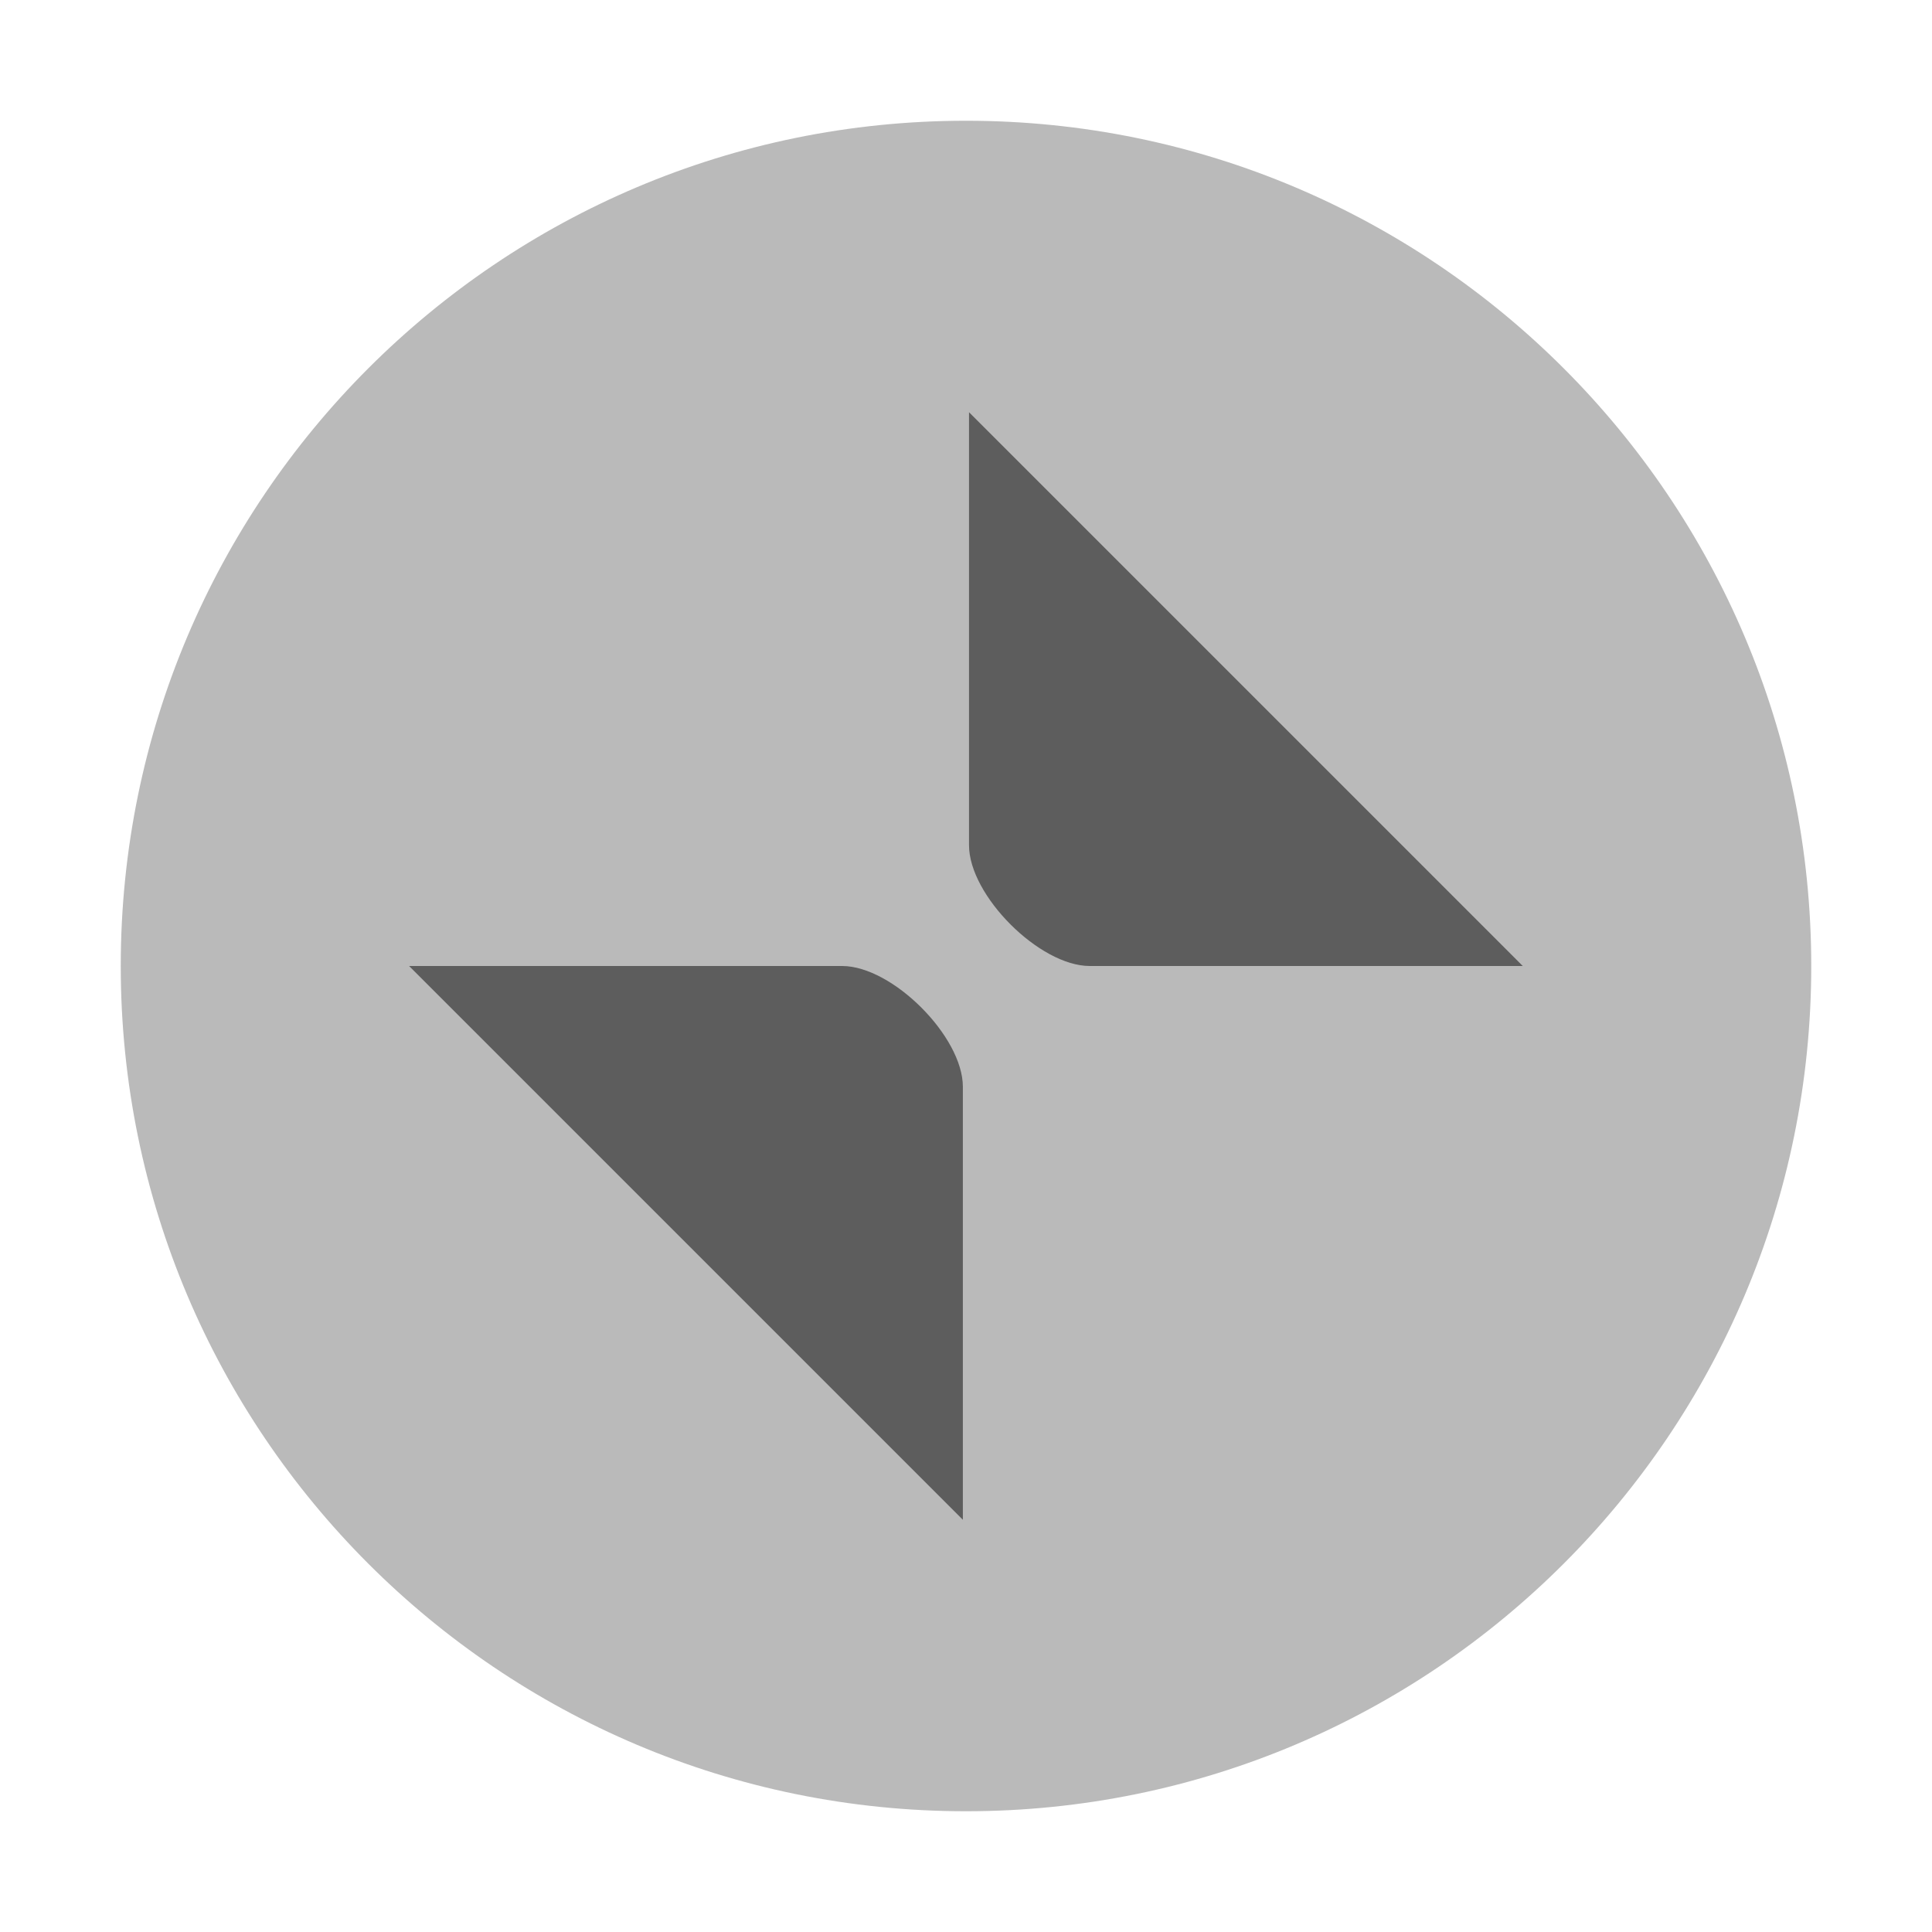
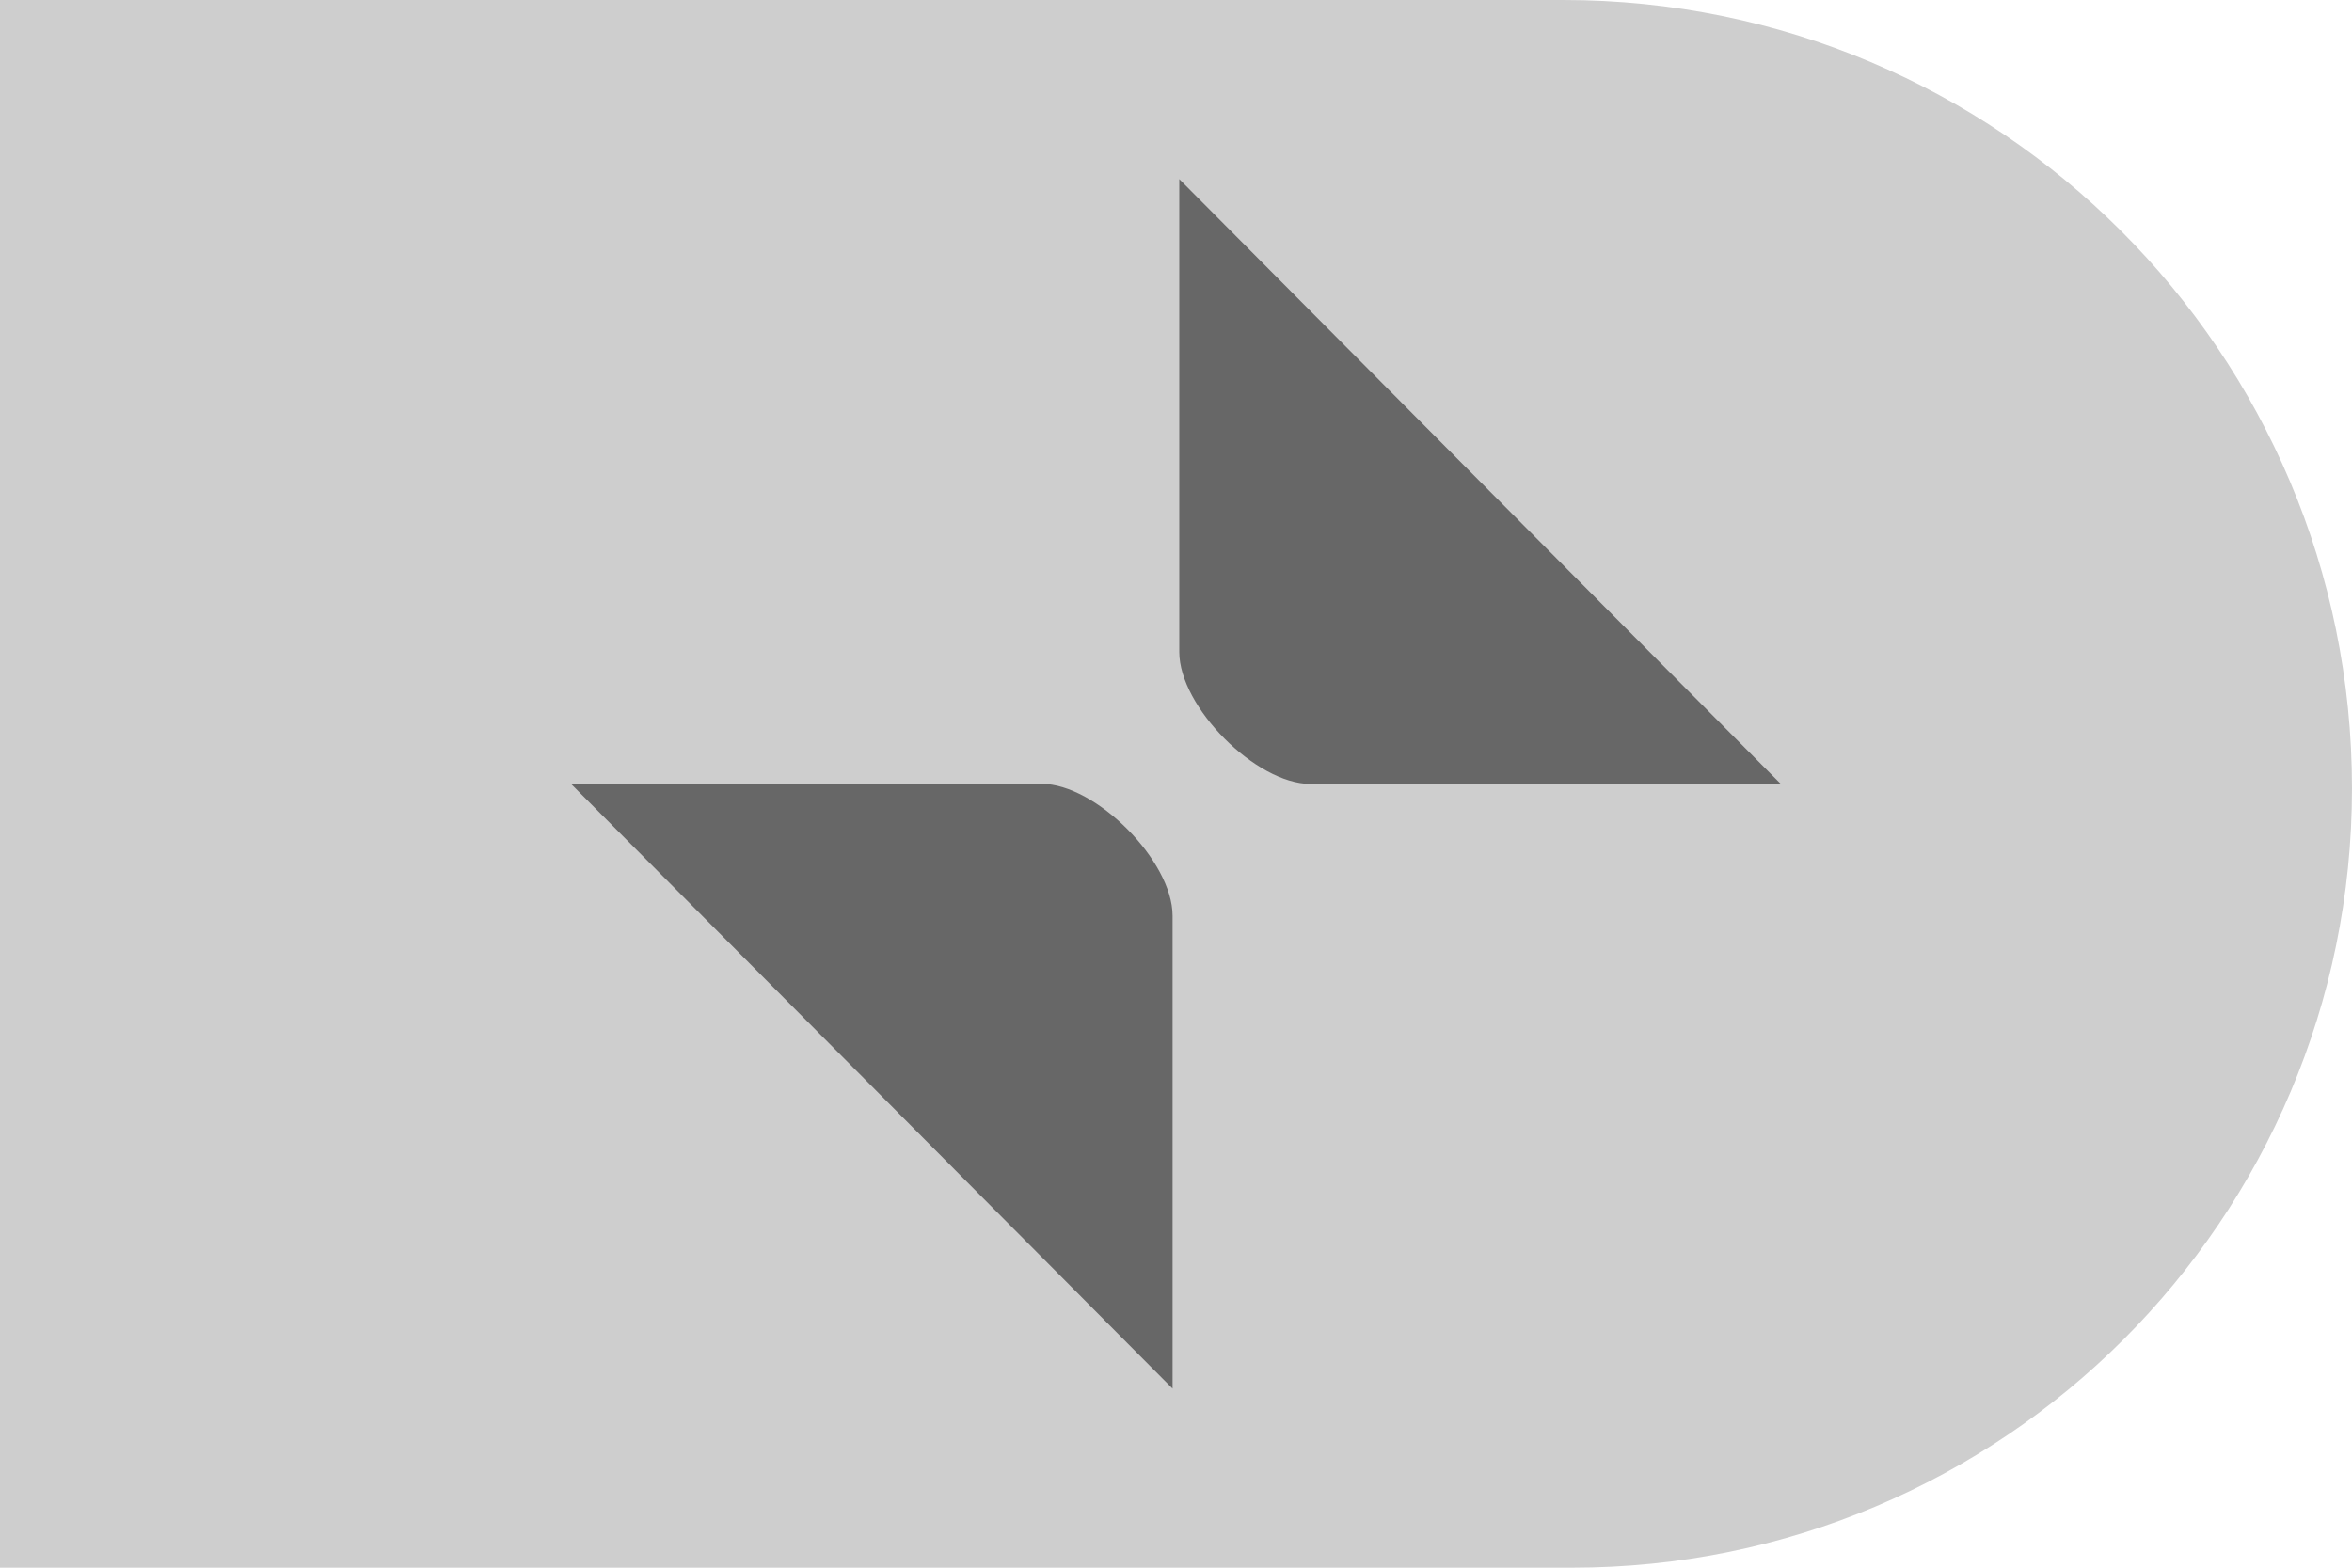
- <svg xmlns="http://www.w3.org/2000/svg" width="16" height="16" version="1.1">
-   <g id="titlebutton-minimize-backdrop" transform="translate(-253 268.64)">
-     <rect x="253" y="-268.64" width="16" height="16" ry="1.6931e-5" opacity="0" stroke-width=".474" style="paint-order:markers stroke fill" />
-     <g transform="translate(254,-267.64)" enable-background="new">
-       <g transform="translate(-5,-1033.4)" fill="#bababa" fill-rule="evenodd">
-         <path d="m12 1047.4c3.866 0 7-3.134 7-7s-3.134-7-7-7c-3.866 0-7 3.134-7 7s3.134 7 7 7" />
-         <path d="m12 1046.9c3.59 0 6.5-2.91 6.5-6.5 0-3.59-2.91-6.5-6.5-6.5-3.59 0-6.5 2.91-6.5 6.5 0 3.59 2.91 6.5 6.5 6.5" />
-       </g>
+ <svg xmlns="http://www.w3.org/2000/svg" width="20mm" height="13.333mm" viewBox="0 0 20 13.333" version="1.1" id="svg1">
+   <defs id="defs1" />
+   <g id="layer1" transform="translate(-167.5851,-59.78214)">
+     <g id="g125" transform="translate(0,-0.6214819)">
+       <path style="fill:#cecece;fill-opacity:1;stroke-width:0.265" id="path48" width="60" height="40" x="129.954" y="72.3" d="m 129.954,72.3 h 39.885 A 20.115,20.115 45 0 1 189.954,92.415 19.89,19.89 135.013 0 1 170.06,112.3 h -40.106 z" transform="matrix(0.3333333,0,0,0.3333333,124.267,36.30362)" />
+       <path d="m 177.613,61.927 v 4.022 c 0,0.466 0.652,1.122 1.115,1.122 h 4 z m -5.172,5.144 5.115,5.143 v -4.022 c 0,-0.466 -0.652,-1.122 -1.115,-1.122 z" opacity="0.5" stroke-width="4.227" id="path94" />
    </g>
  </g>
-   <path d="m8.025 3.414v3.586c0 0.416 0.584 1 1 1h3.586zm-4.637 4.586 4.586 4.586v-3.586c0-0.416-0.584-1-1-1z" opacity=".5" stroke-width="3.78" />
</svg>
